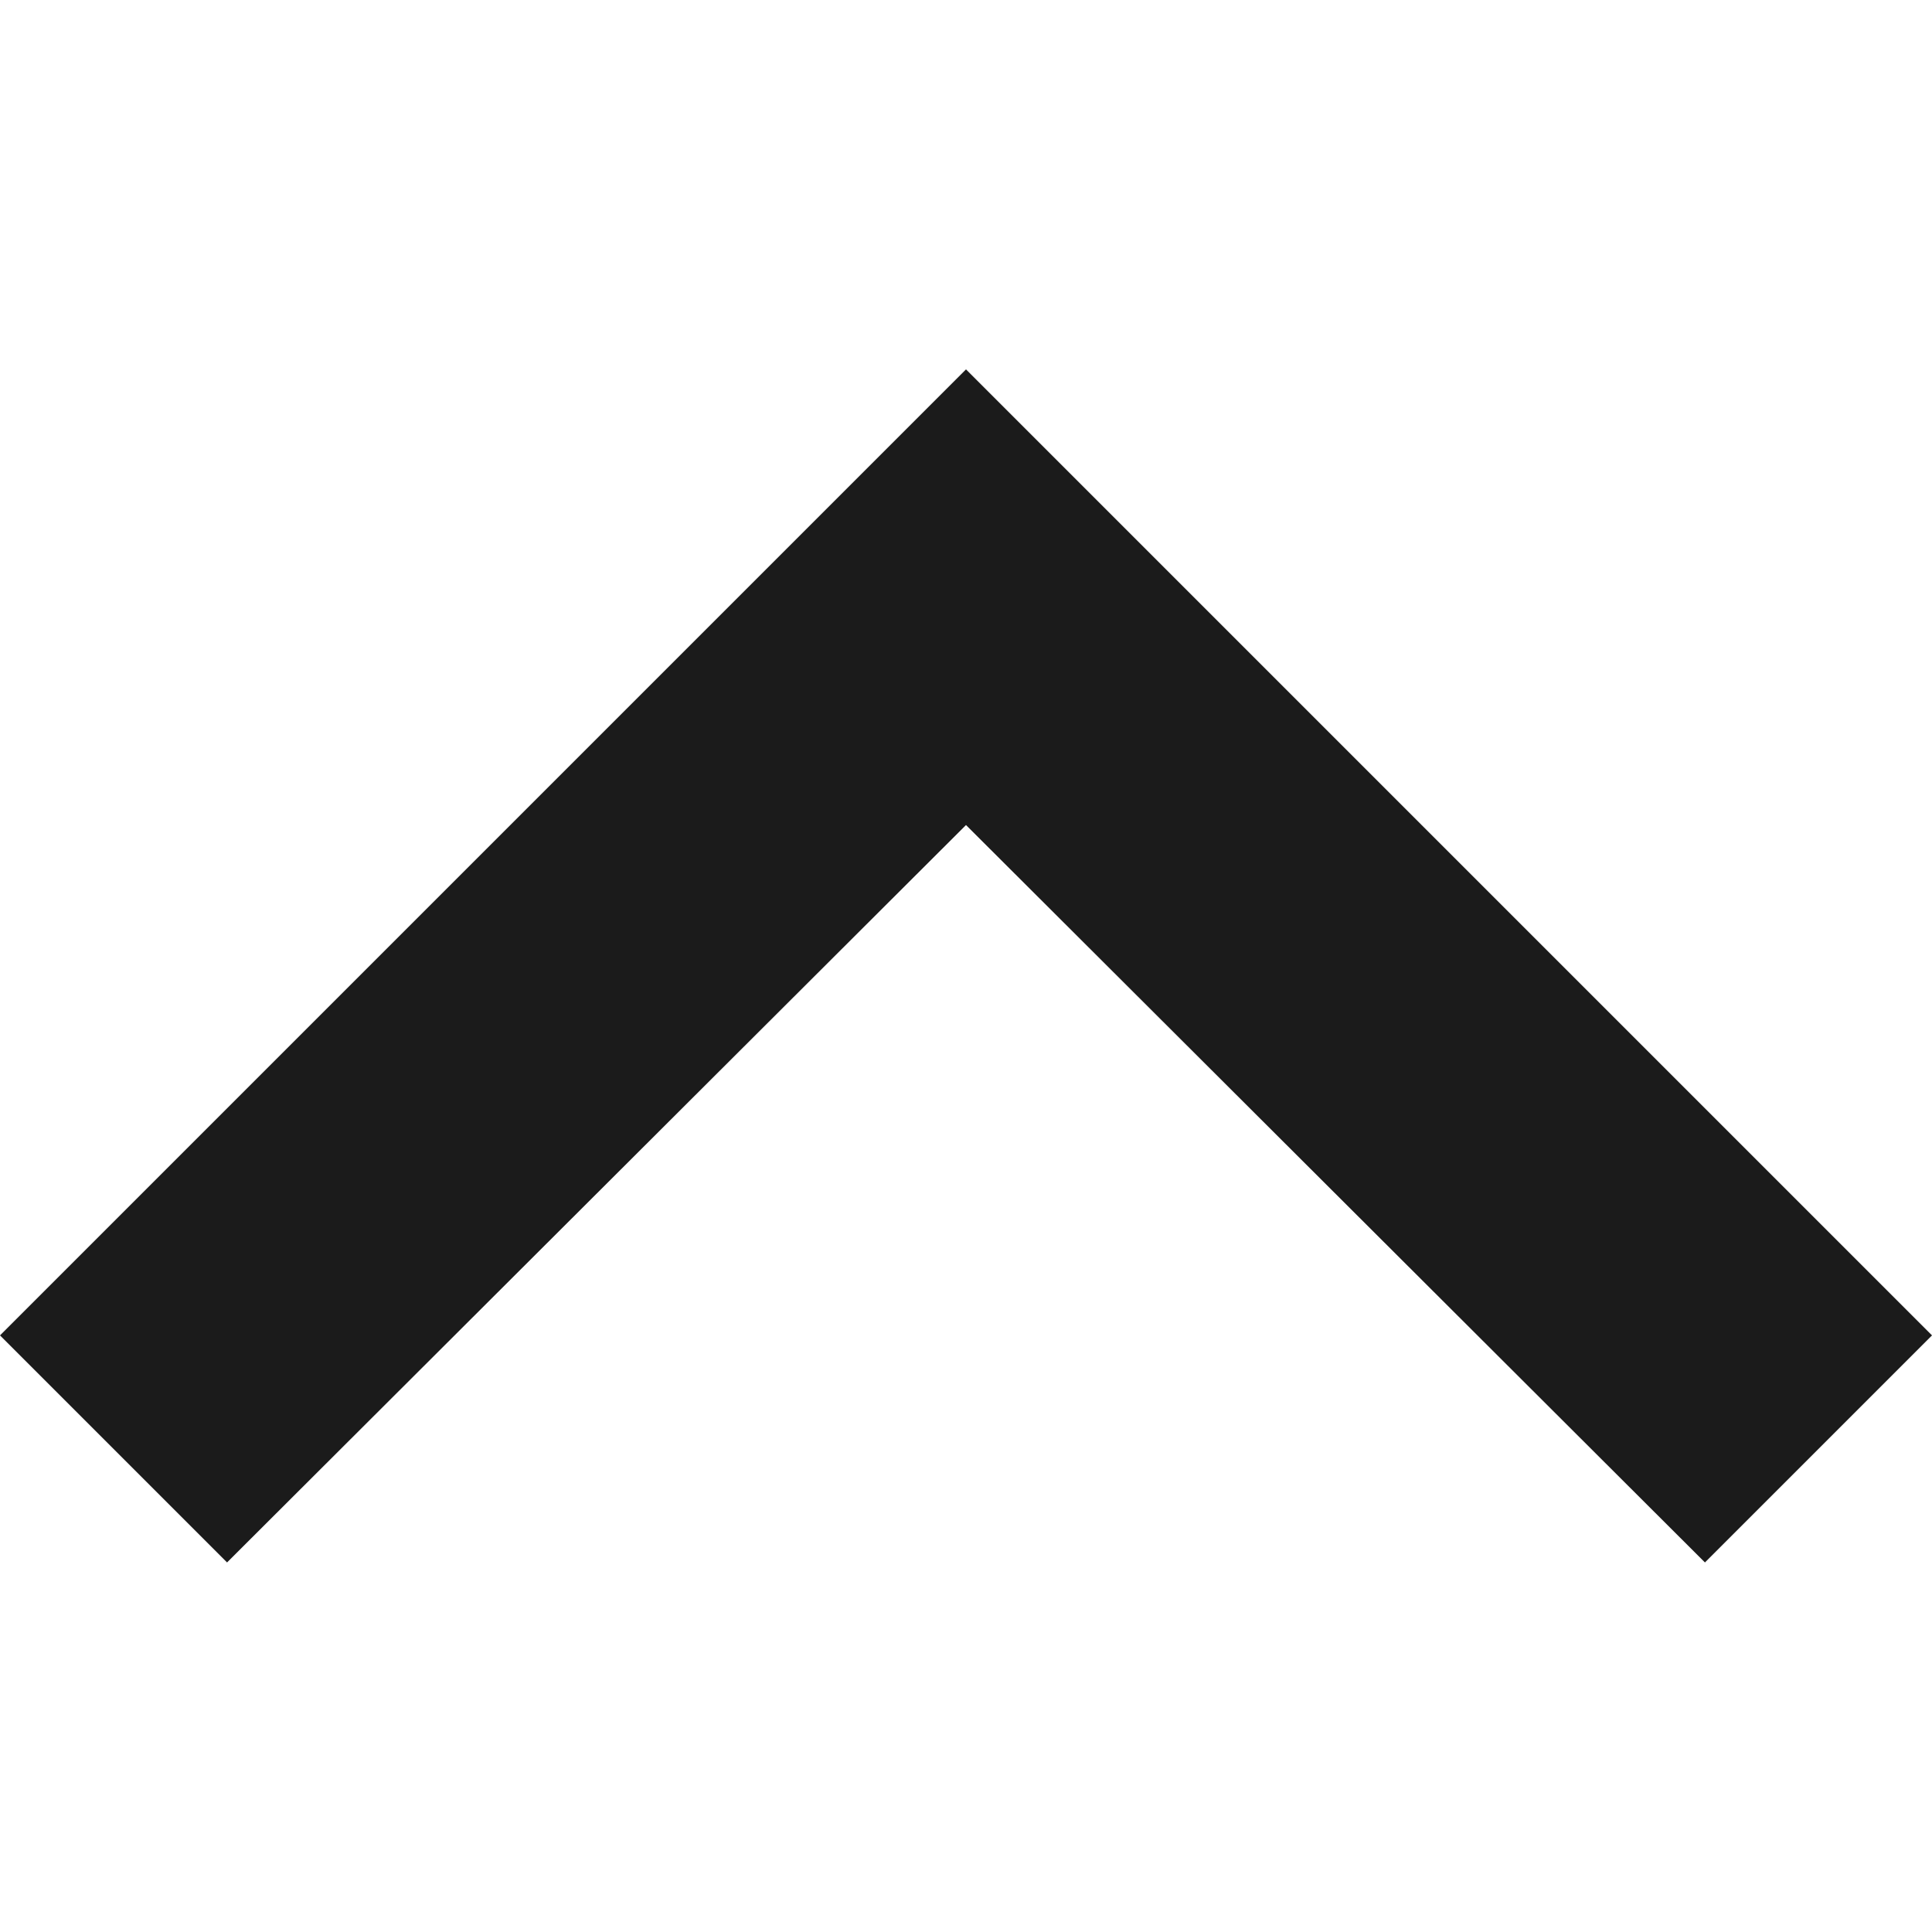
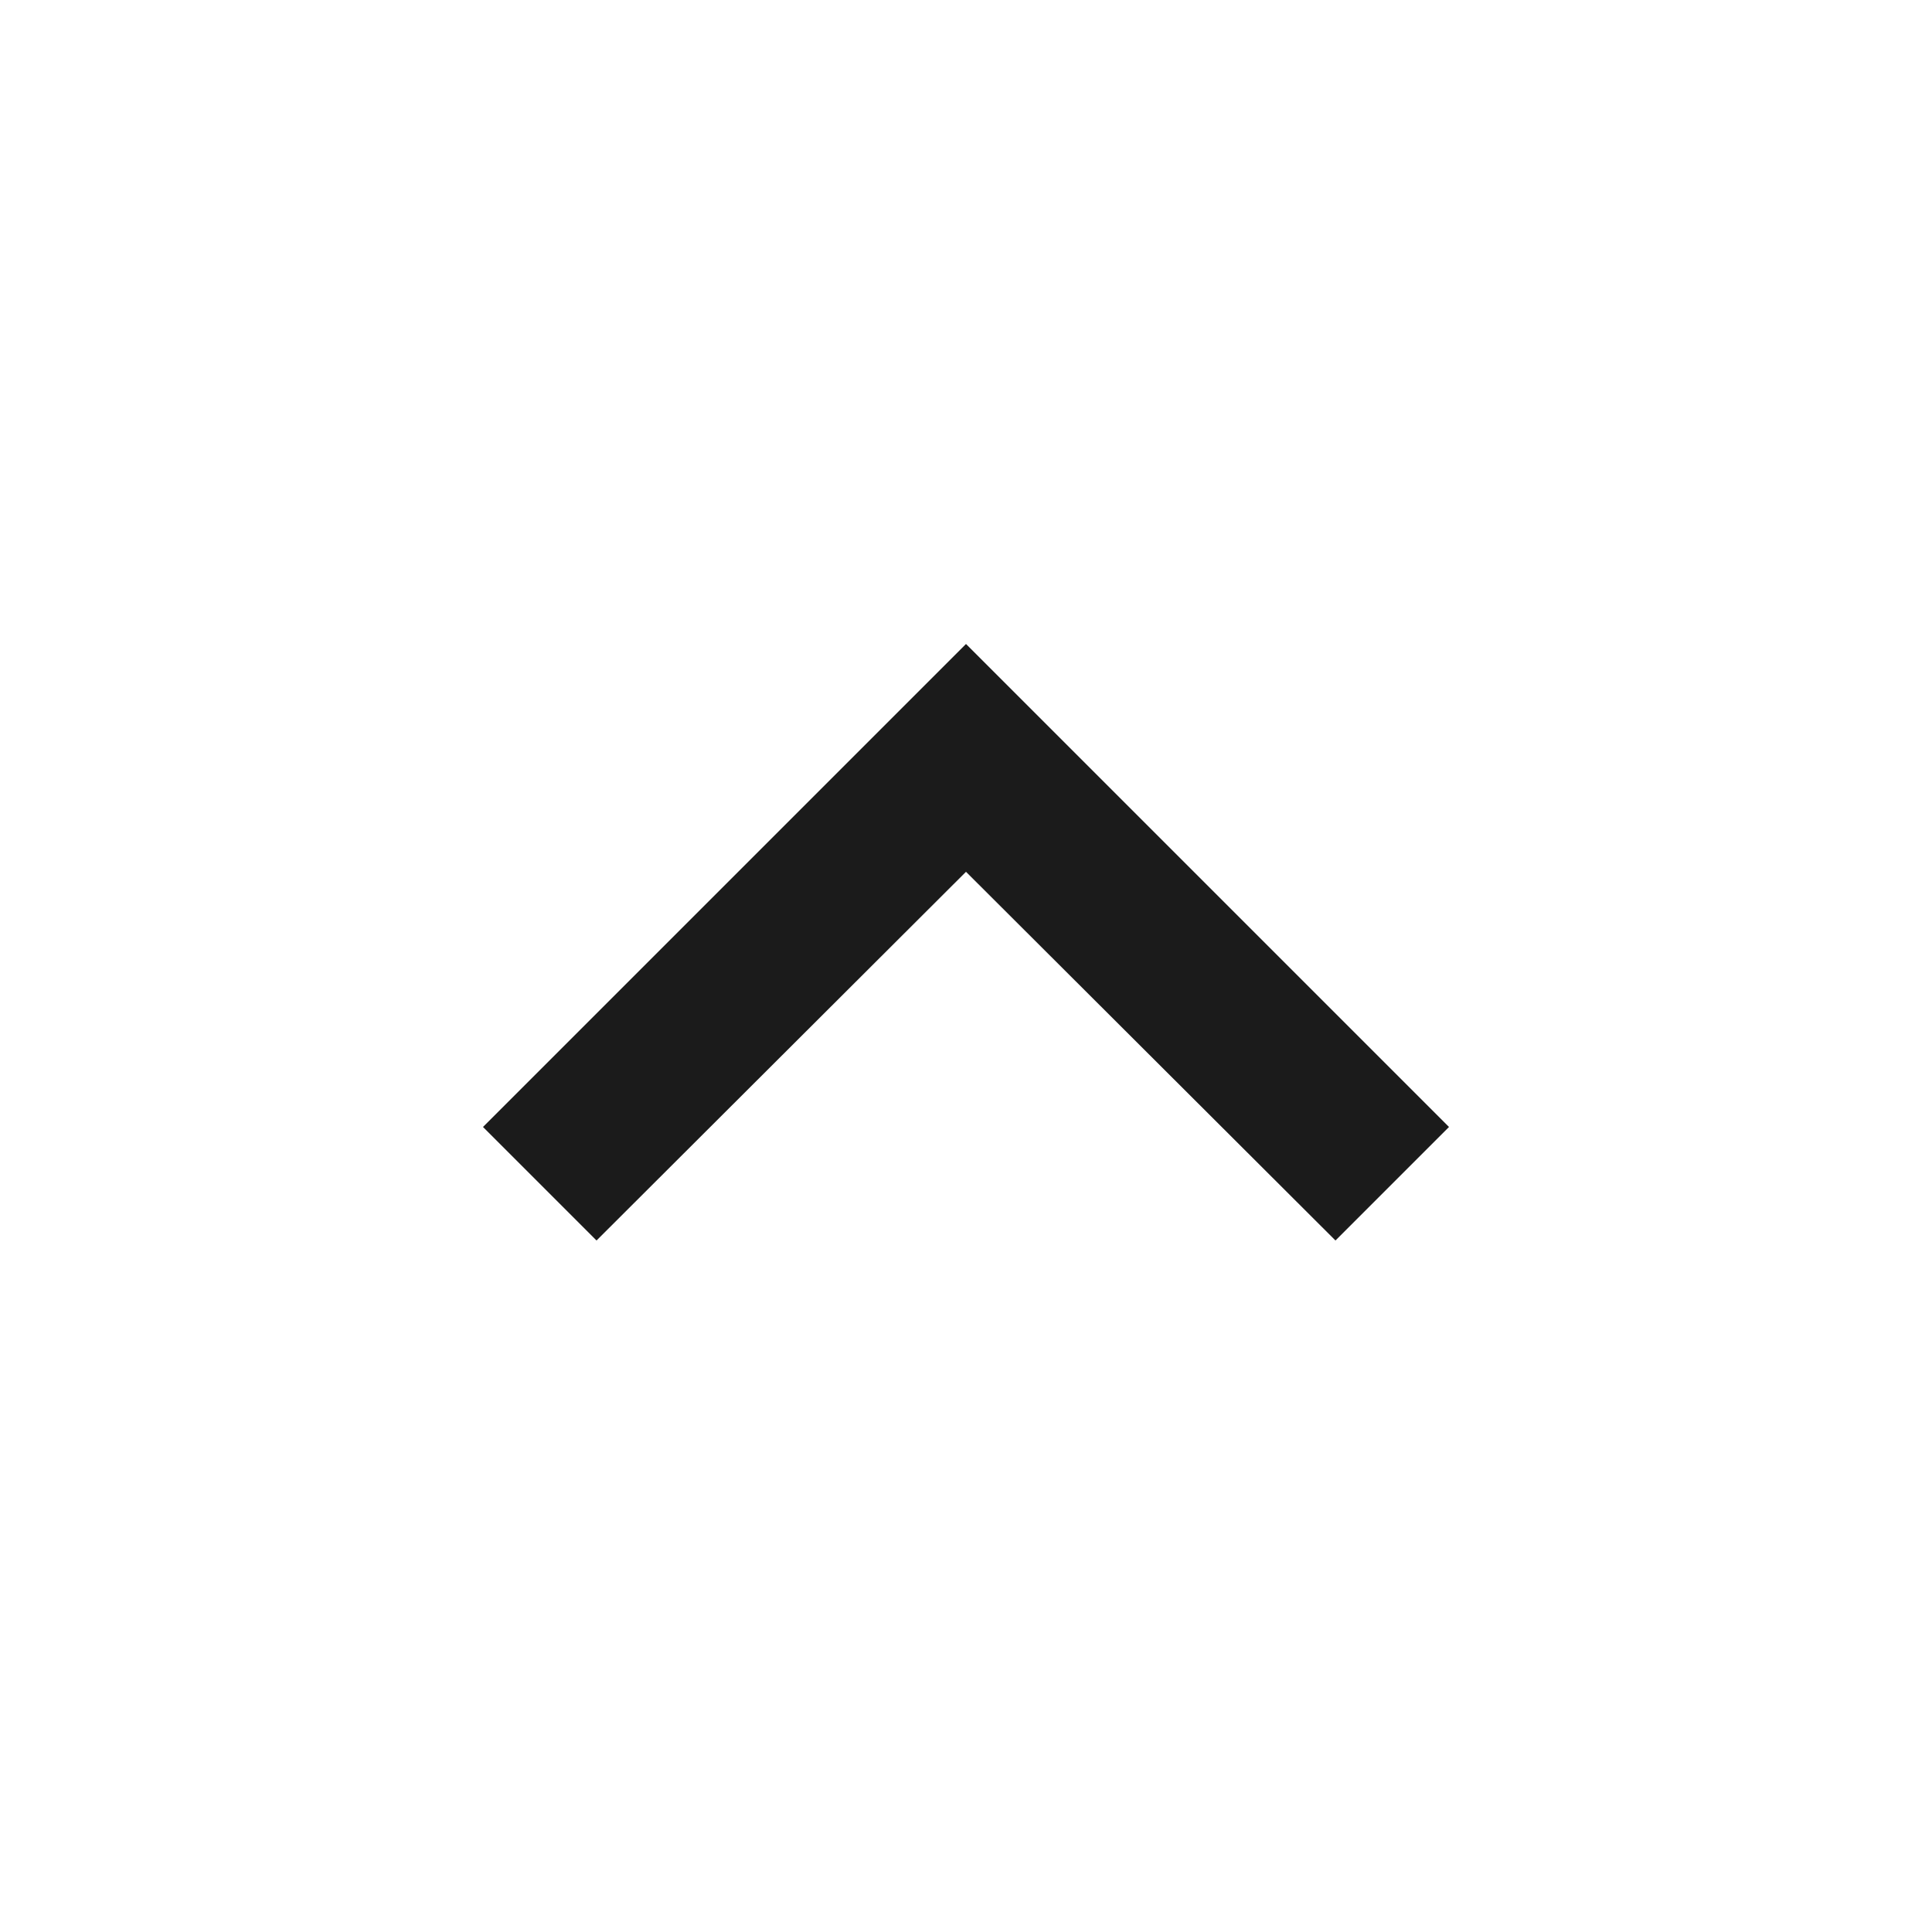
- <svg xmlns="http://www.w3.org/2000/svg" width="12.5" height="12.5" viewBox="6.25 5.943 12.5 12.5" fill="none">
+ <svg xmlns="http://www.w3.org/2000/svg" width="25" height="25" viewBox="0 0 25 25" fill="none">
  <path fill-rule="evenodd" clip-rule="evenodd" d="M12.5 8.333L6.25 14.583L7.719 16.052L12.5 11.281L17.281 16.052L18.75 14.583L12.5 8.333Z" fill="#1B1B1B" />
</svg>
